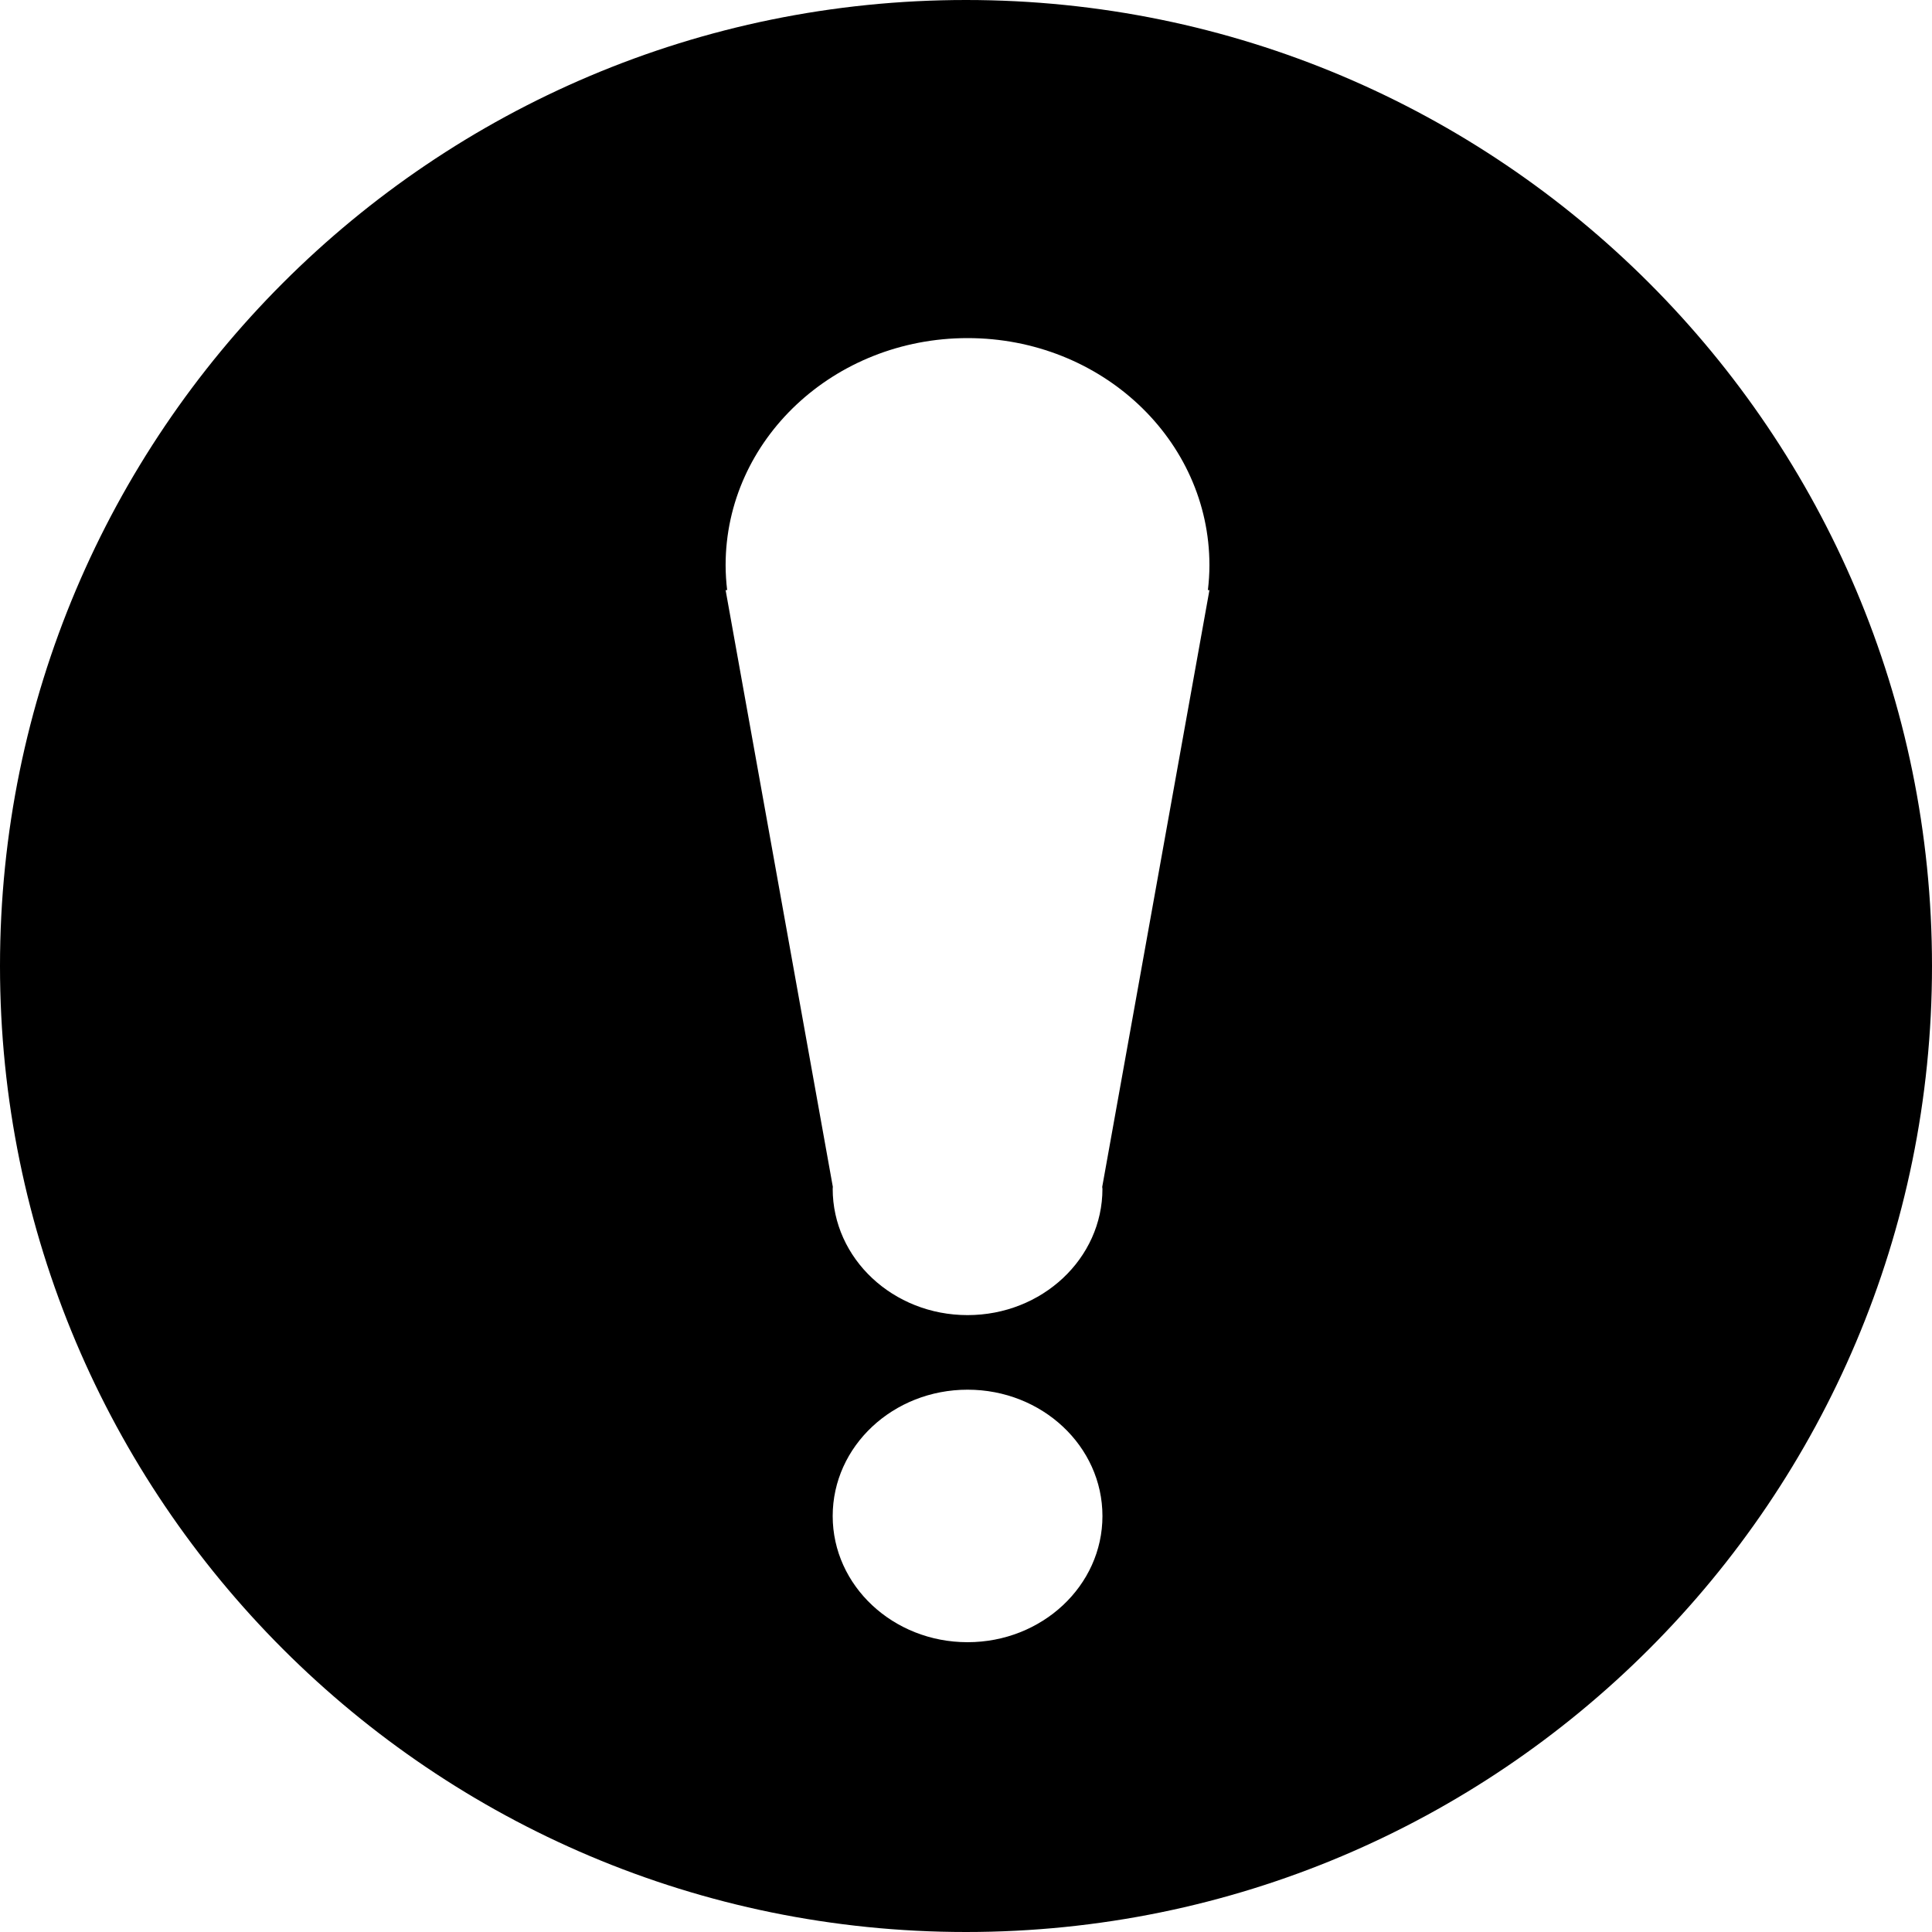
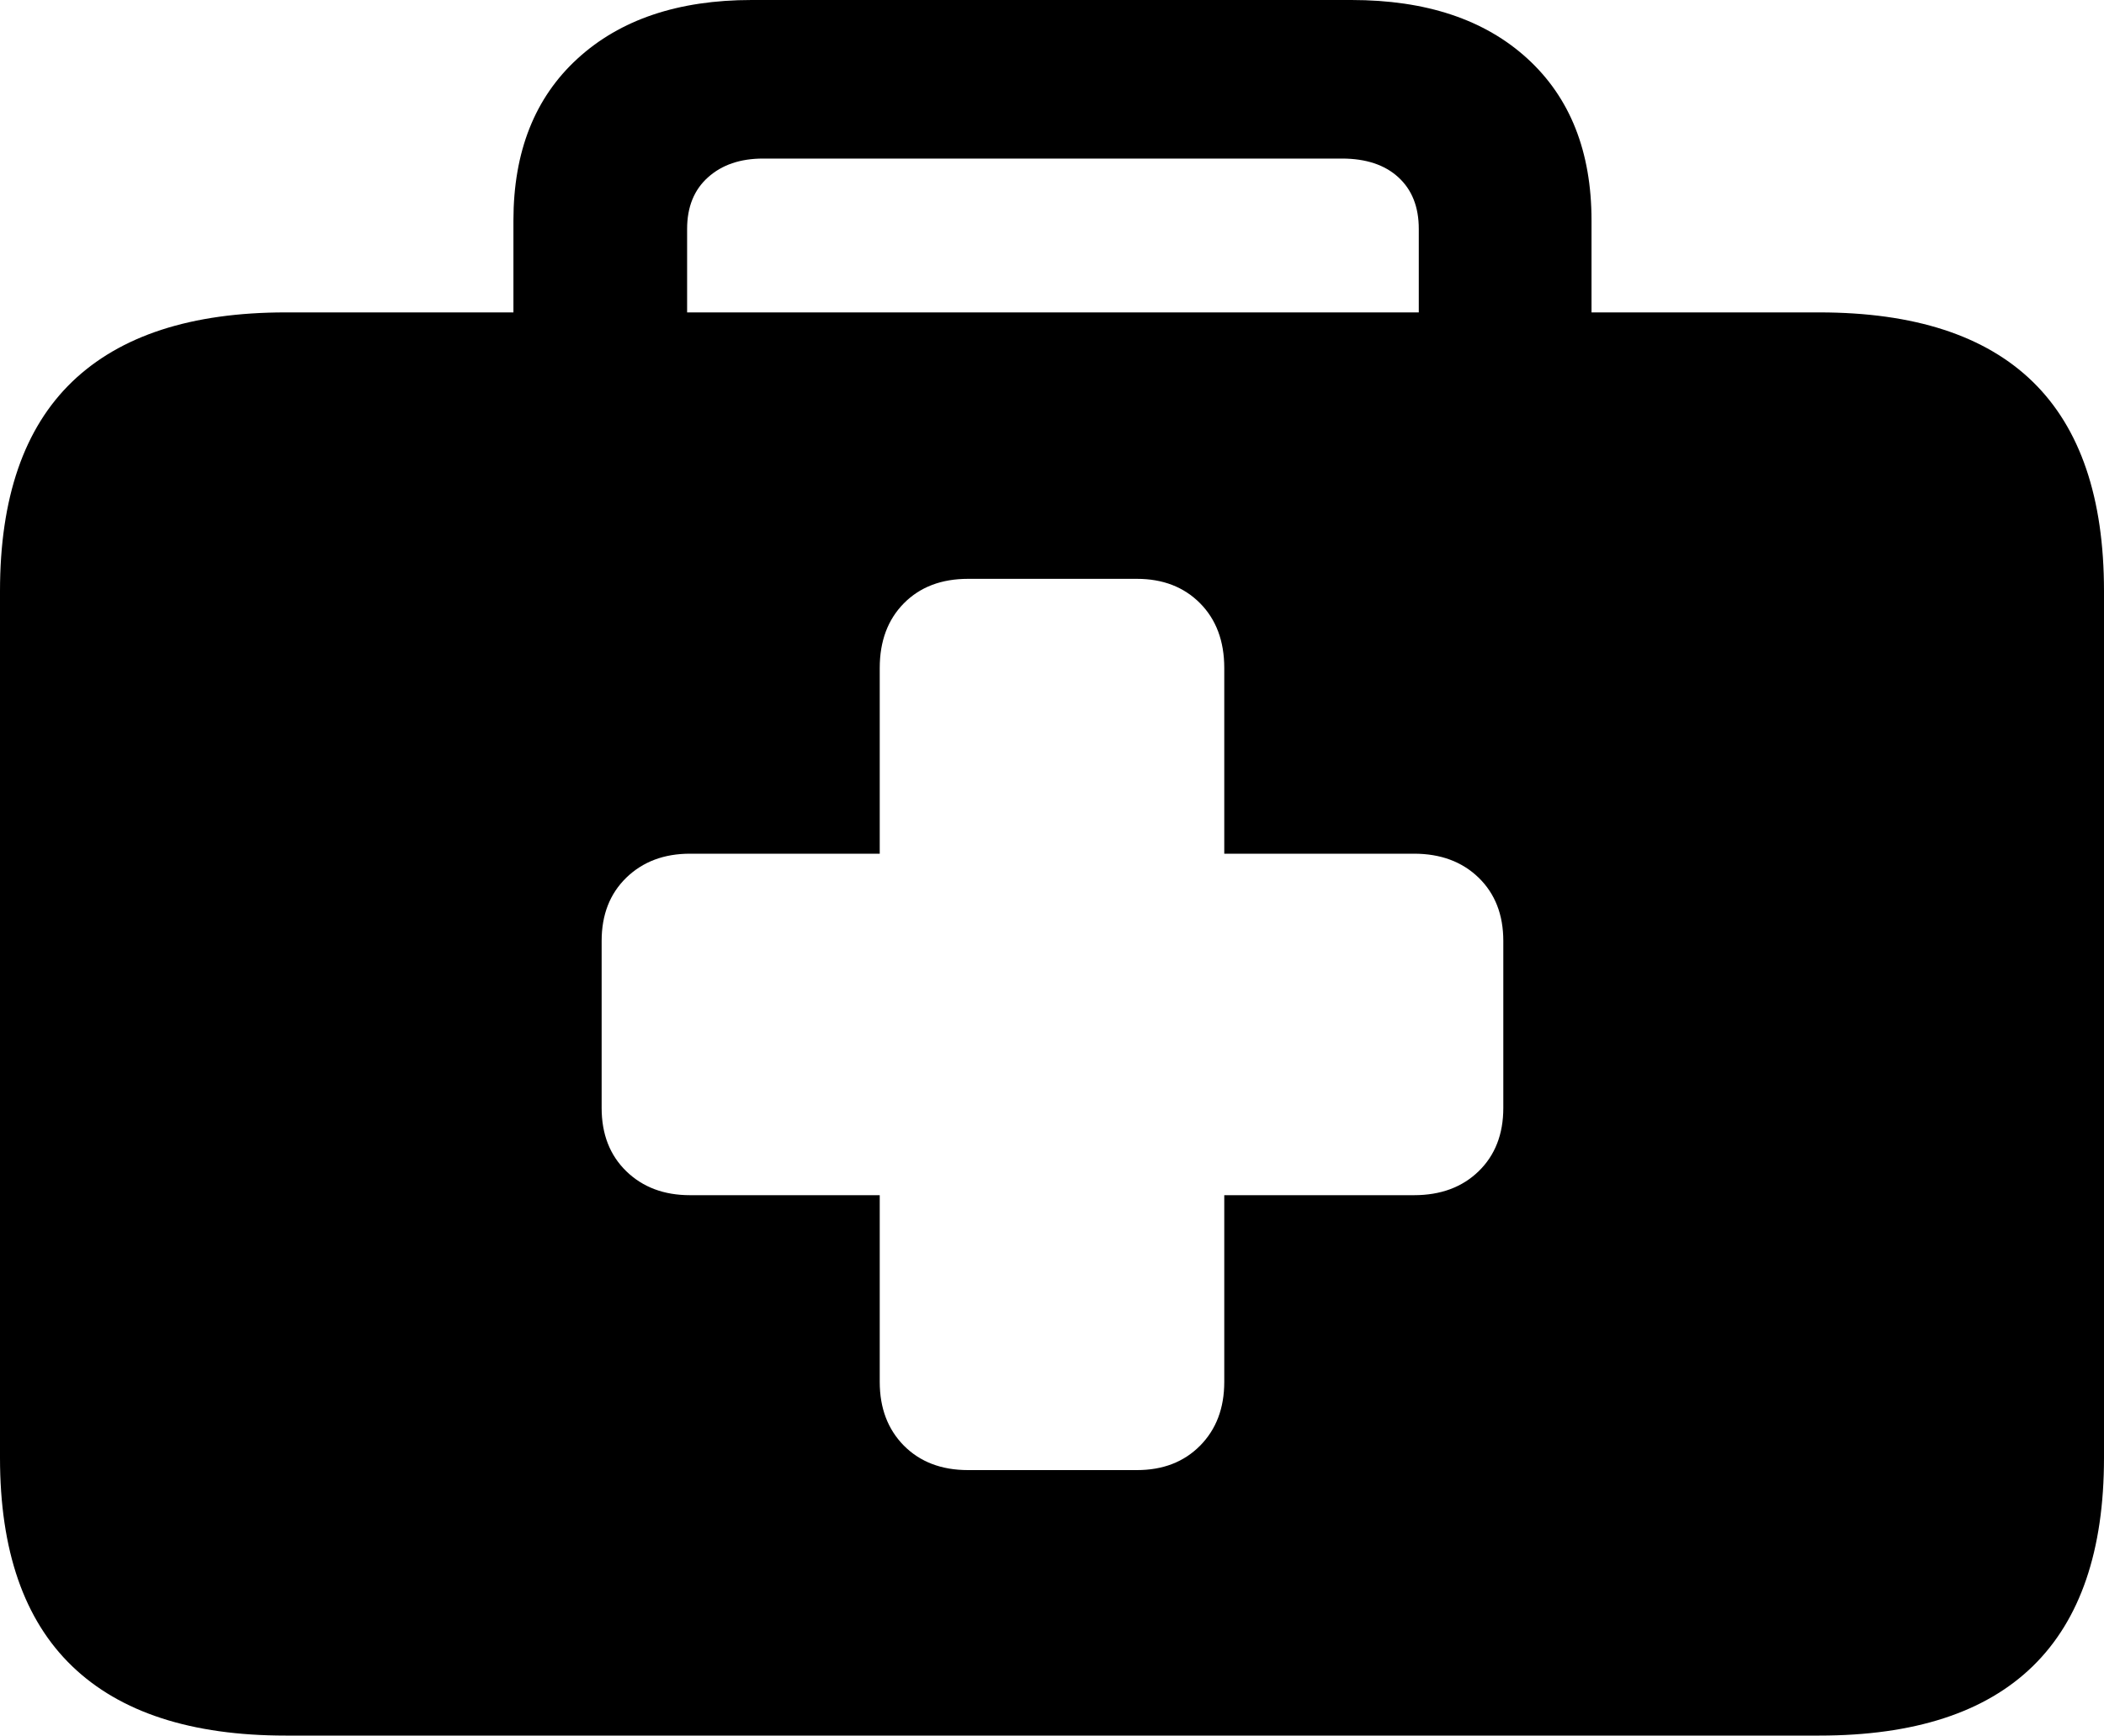
- <svg xmlns="http://www.w3.org/2000/svg" width="40" height="40" viewBox="0 0 40 40">
-   <path d="M20 0C8.954 0 0 8.954 0 20s8.954 20 20 20 20-8.954 20-20S31.046 0 20 0zm.032 34c-1.542 0-2.792-1.17-2.792-2.612 0-1.446 1.25-2.616 2.793-2.616 1.542 0 2.792 1.17 2.792 2.616 0 1.442-1.25 2.612-2.793 2.612zm2.793-9.388c0 1.446-1.25 2.616-2.793 2.616-1.542 0-2.792-1.17-2.792-2.616l.003-.04-2.22-12.354h.032a4.465 4.465 0 0 1-.032-.515c0-2.598 2.242-4.703 5.01-4.703 2.767 0 5.007 2.105 5.007 4.703 0 .174-.012.345-.032.515h.032l-2.22 12.357.005.04v-.003z" />
+ <svg xmlns="http://www.w3.org/2000/svg" width="40" height="33" viewBox="0 0 40 33">
+   <path d="M34.587 33c1.805 0 3.158-.44 4.06-1.32.902-.88 1.353-2.2 1.353-3.96V11.238c0-1.772-.451-3.098-1.353-3.978-.902-.88-2.255-1.32-4.06-1.32h-4.33V4.192c0-1.308-.406-2.334-1.218-3.077C28.227.372 27.112 0 25.692 0H14.29c-1.396 0-2.5.372-3.311 1.115-.812.743-1.218 1.769-1.218 3.077V5.94H5.43c-1.792 0-3.146.44-4.06 1.32C.457 8.14 0 9.466 0 11.238V27.72c0 1.76.457 3.08 1.371 3.96.914.88 2.268 1.32 4.06 1.32h29.156zM26.973 5.94h-13.91V4.352c0-.416.132-.743.397-.98.264-.238.613-.357 1.046-.357h11.006c.457 0 .815.119 1.073.356.26.238.388.565.388.981V5.94zm-5.358 22.012h-3.212c-.505 0-.91-.155-1.218-.464-.306-.31-.46-.713-.46-1.213v-3.55h-3.608c-.493 0-.896-.151-1.209-.454-.313-.304-.47-.705-.47-1.205v-3.175c0-.5.157-.9.47-1.204.313-.303.716-.455 1.209-.455h3.608v-3.531c0-.512.154-.922.46-1.231.307-.31.713-.464 1.218-.464h3.212c.493 0 .893.155 1.2.464.306.309.46.72.46 1.23v3.532h3.608c.505 0 .914.152 1.227.455.313.304.47.705.47 1.204v3.175c0 .5-.157.901-.47 1.205-.313.303-.722.454-1.227.454h-3.608v3.55c0 .5-.154.904-.46 1.213-.307.31-.707.464-1.2.464z" />
</svg>
